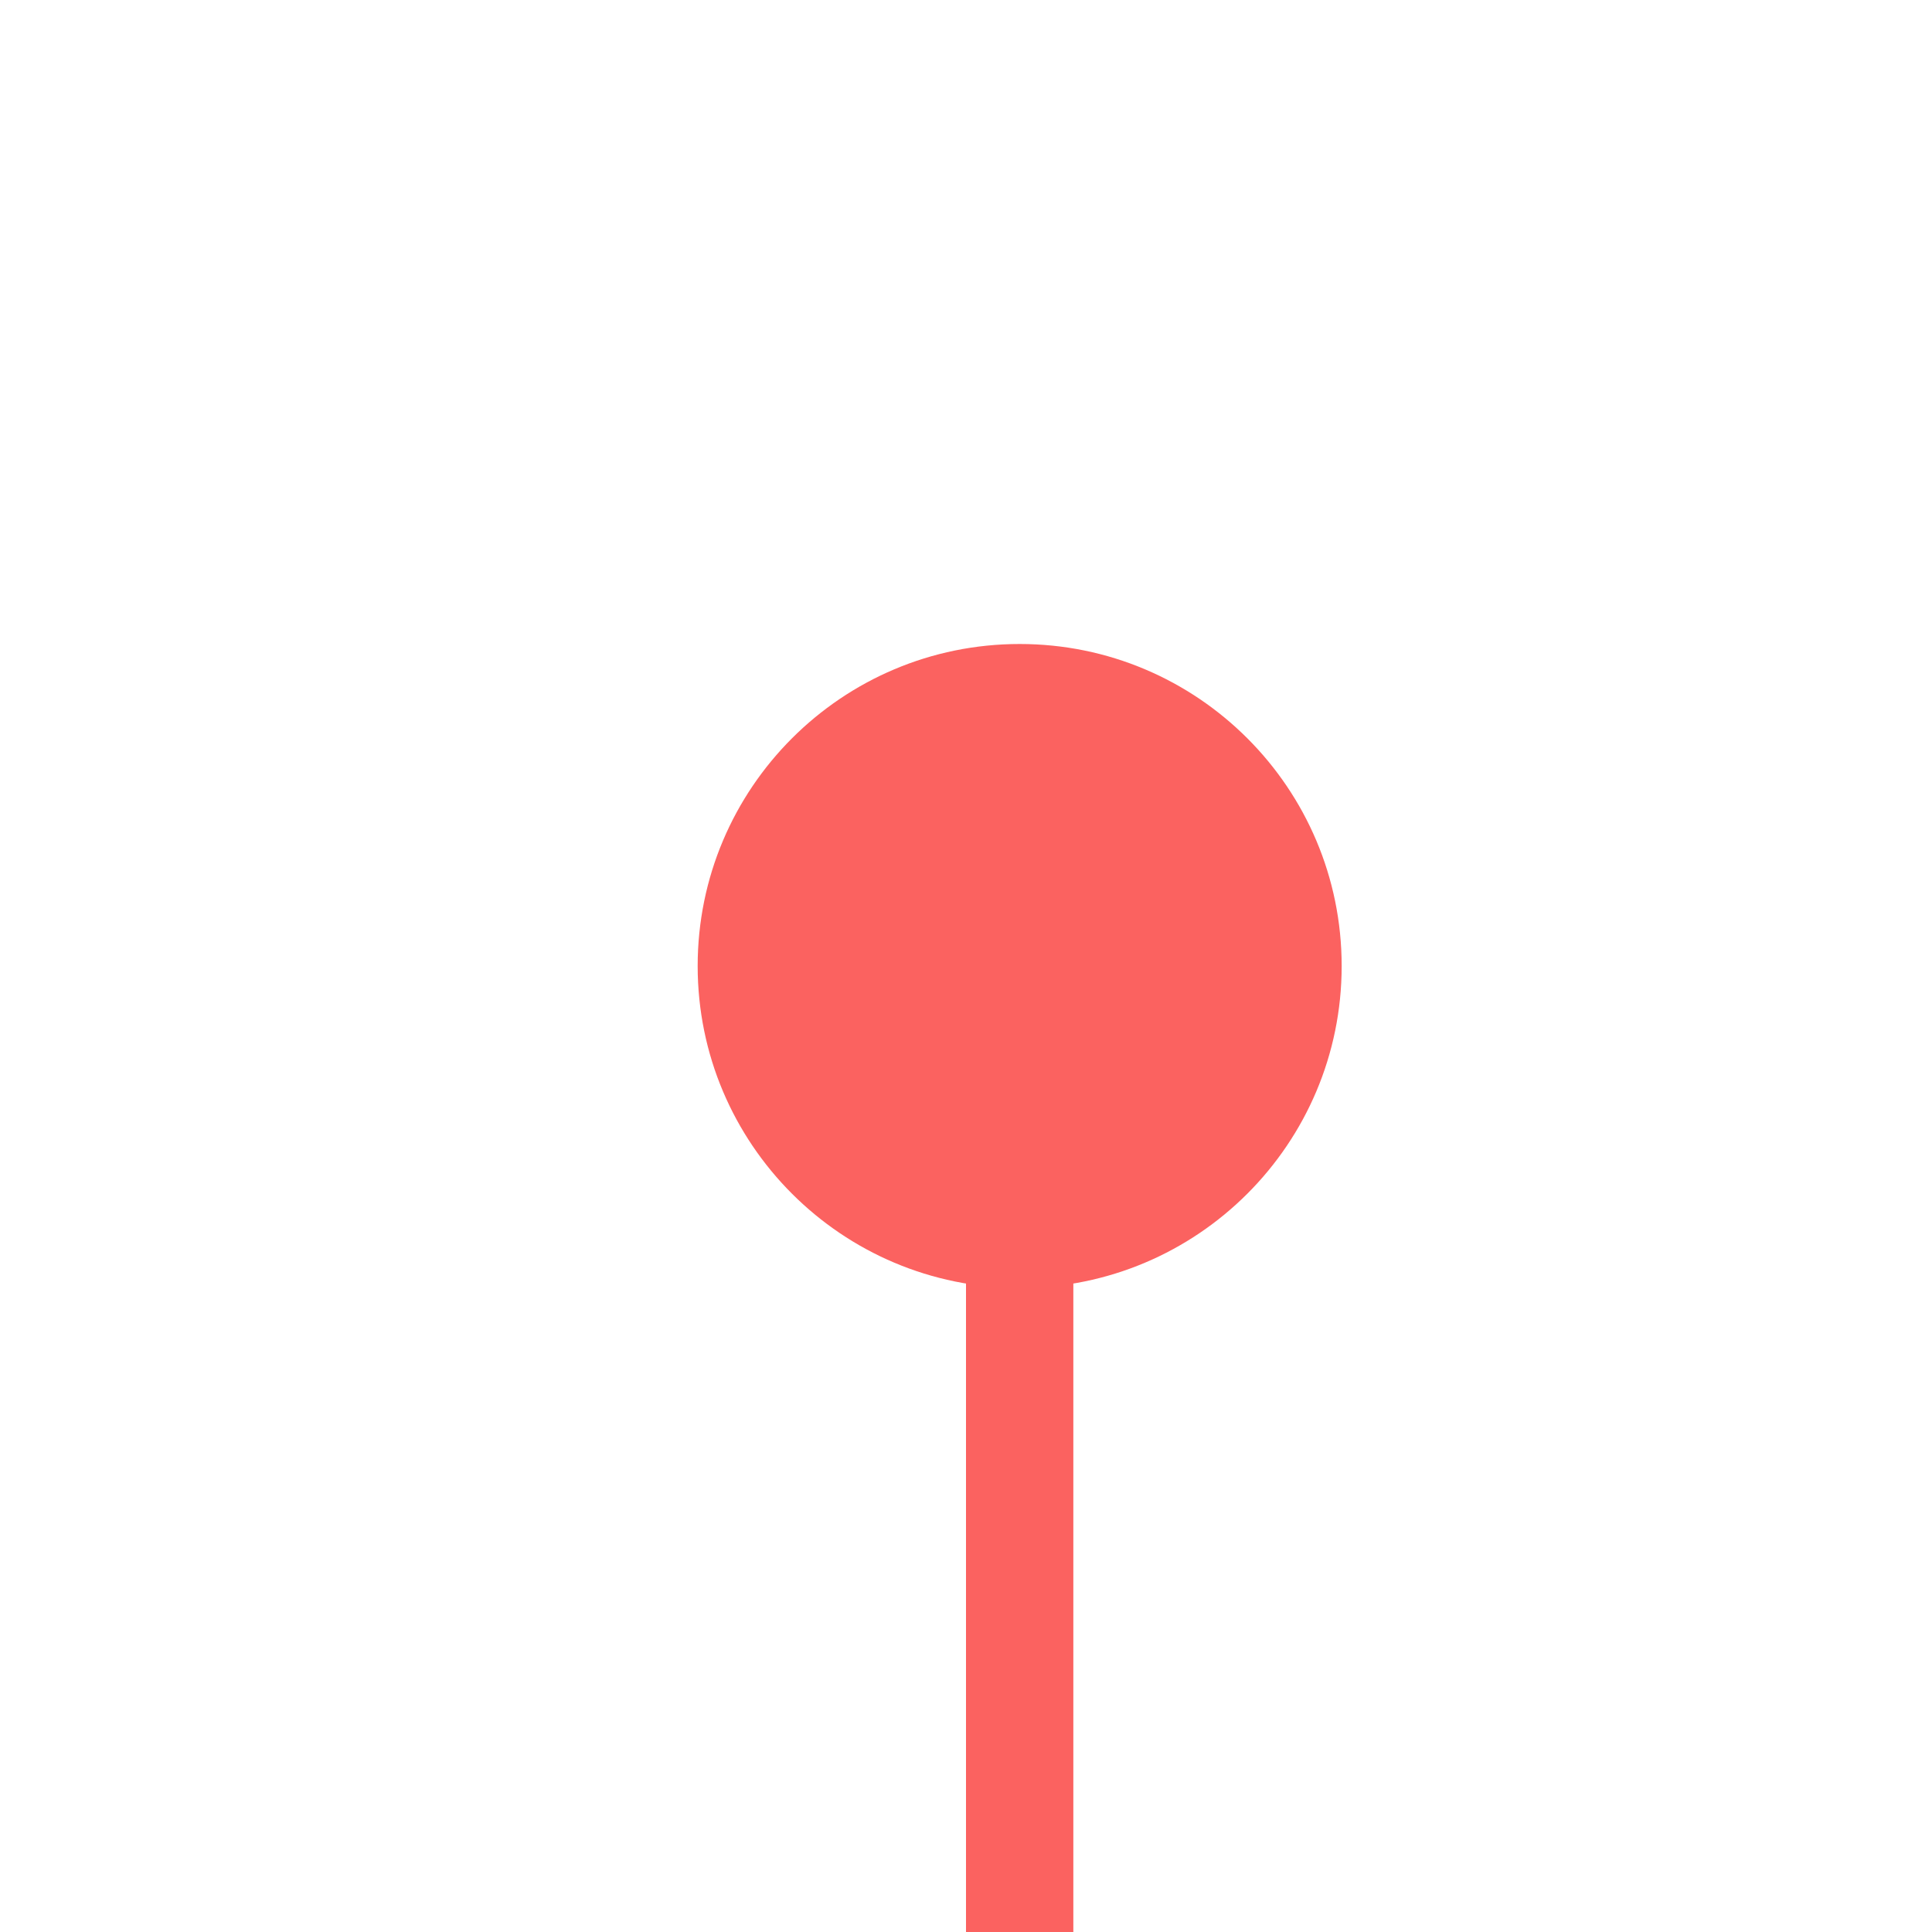
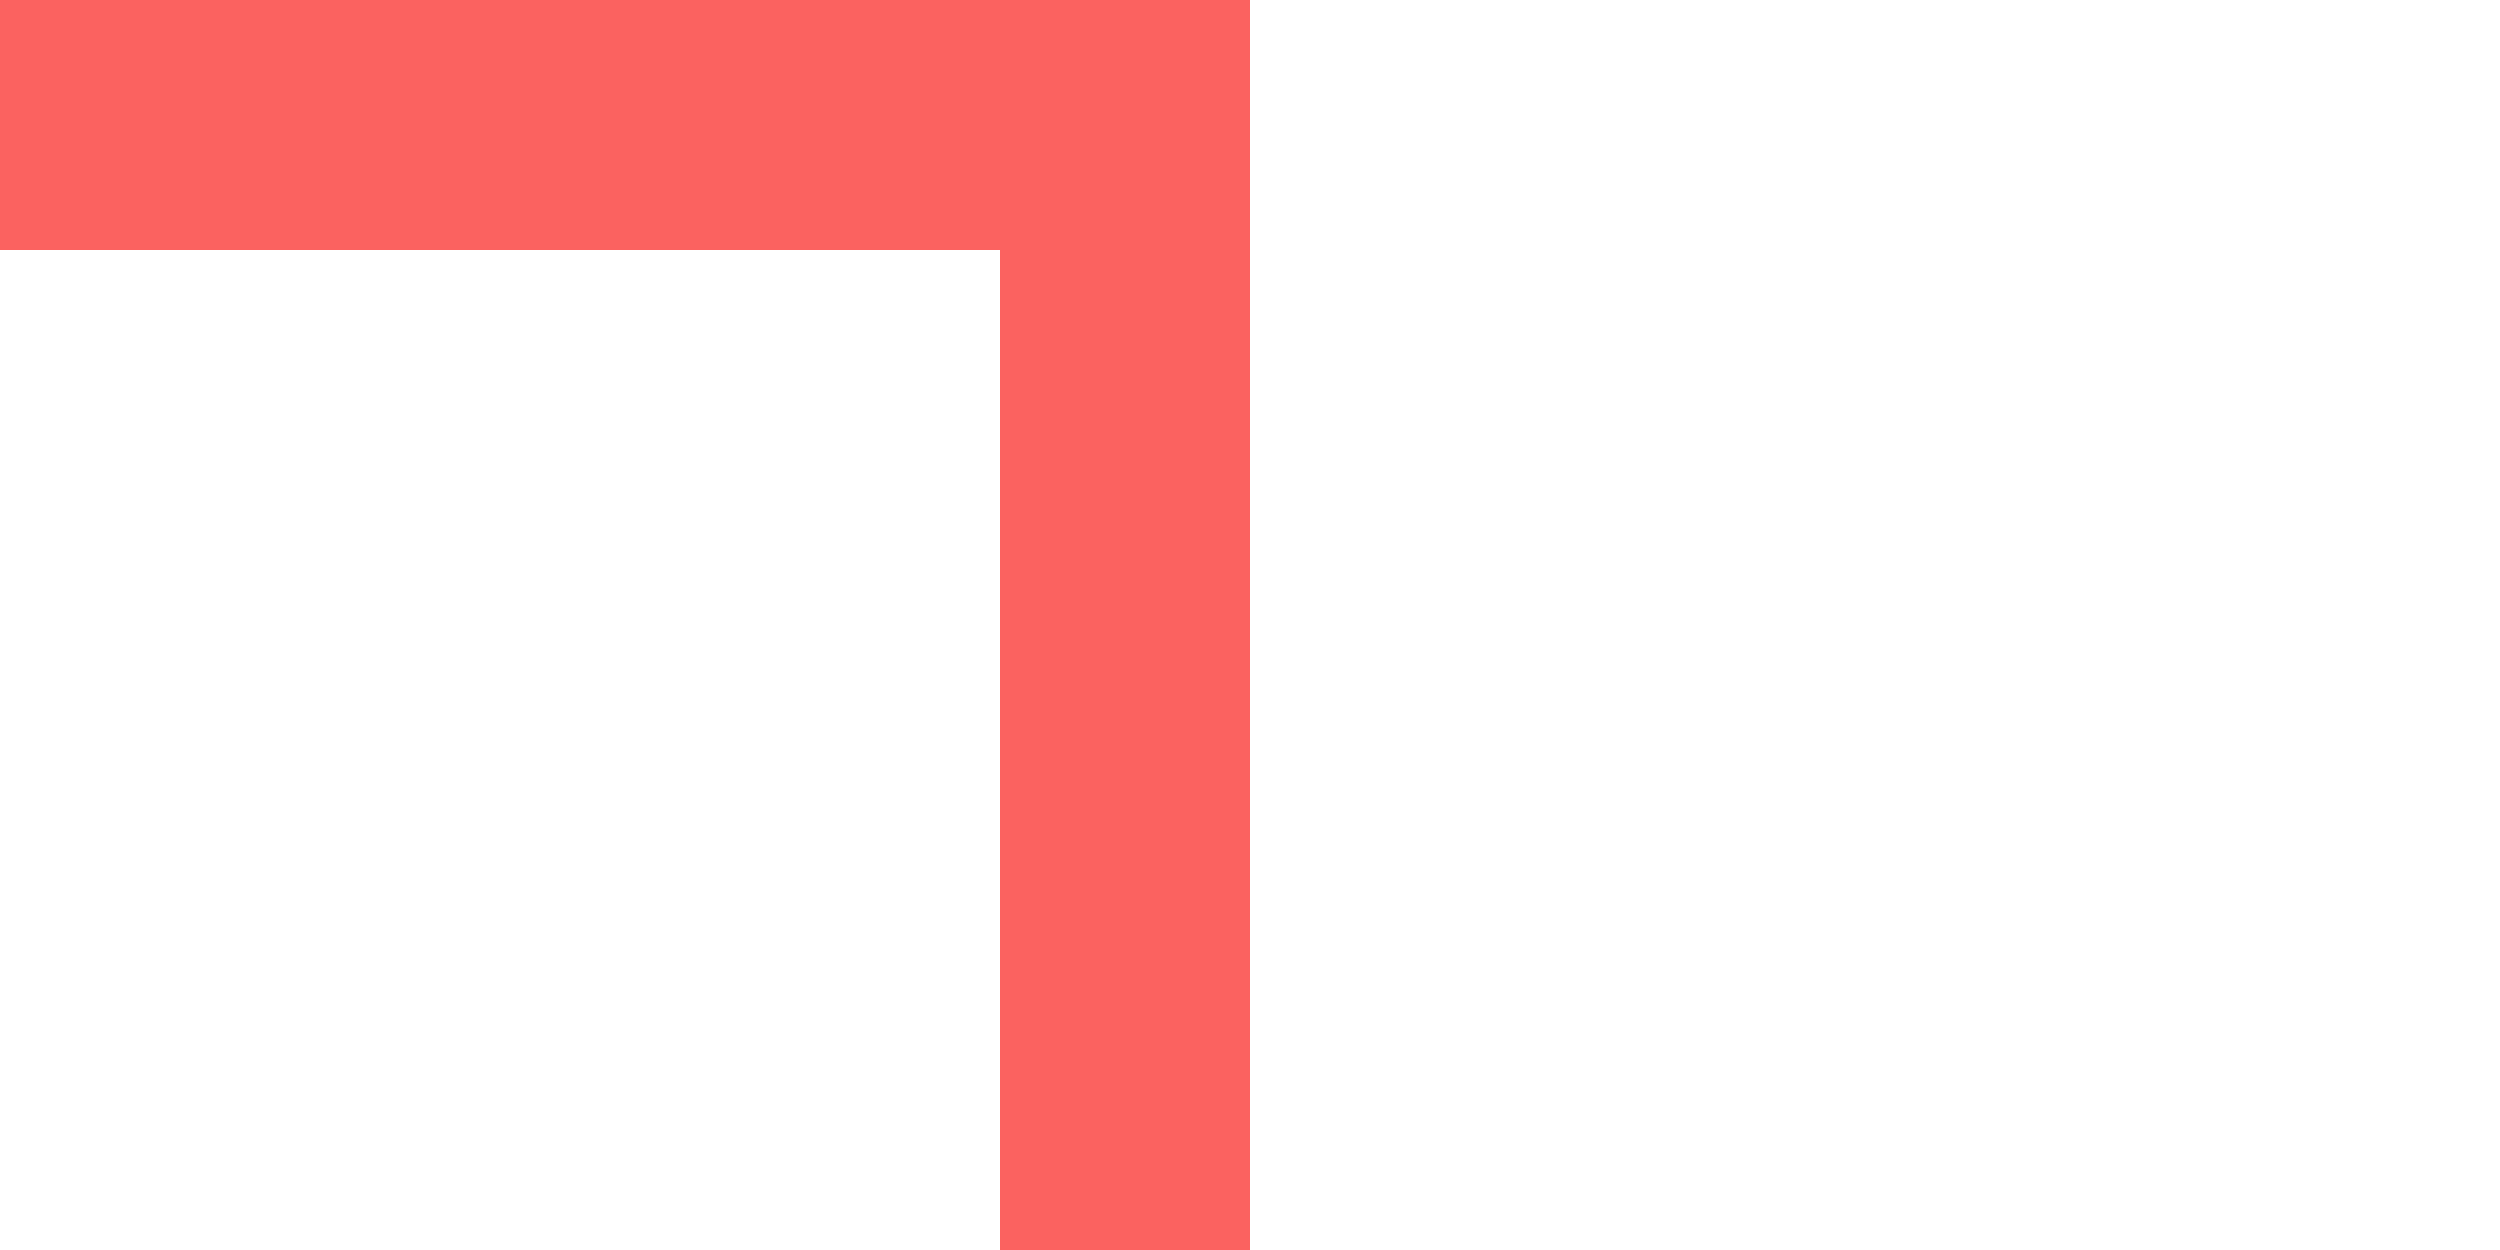
- <svg xmlns="http://www.w3.org/2000/svg" version="1.1" width="18px" height="18px" preserveAspectRatio="xMinYMid meet" viewBox="1040 454  18 16">
-   <path d="M 1049.5 460  L 1049.5 609  A 5 5 0 0 1 1044.5 614.5 L 523 614.5  " stroke-width="1" stroke="#fb6260" fill="none" />
-   <path d="M 1049.5 459  A 3 3 0 0 0 1046.5 462 A 3 3 0 0 0 1049.5 465 A 3 3 0 0 0 1052.5 462 A 3 3 0 0 0 1049.5 459 Z M 524 620  L 524 609  L 523 609  L 523 620  L 524 620  Z " fill-rule="nonzero" fill="#fb6260" stroke="none" />
+ <svg xmlns="http://www.w3.org/2000/svg" version="1.1" width="10px" height="5px" preserveAspectRatio="xMinYMid meet" viewBox="613 147  10 3">
+   <path d="M 582 174.5  L 595 174.5  A 5 5 0 0 0 600.5 169.5 L 600.5 151  A 5 5 0 0 1 605.5 146.5 L 618 146.5  " stroke-width="1" stroke="#fb6260" fill="none" />
+   <path d="M 584 171.5  A 3 3 0 0 0 581 174.5 A 3 3 0 0 0 584 177.5 A 3 3 0 0 0 587 174.5 A 3 3 0 0 0 584 171.5 Z M 617 141  L 617 152  L 618 152  L 618 141  L 617 141  Z " fill-rule="nonzero" fill="#fb6260" stroke="none" />
</svg>
